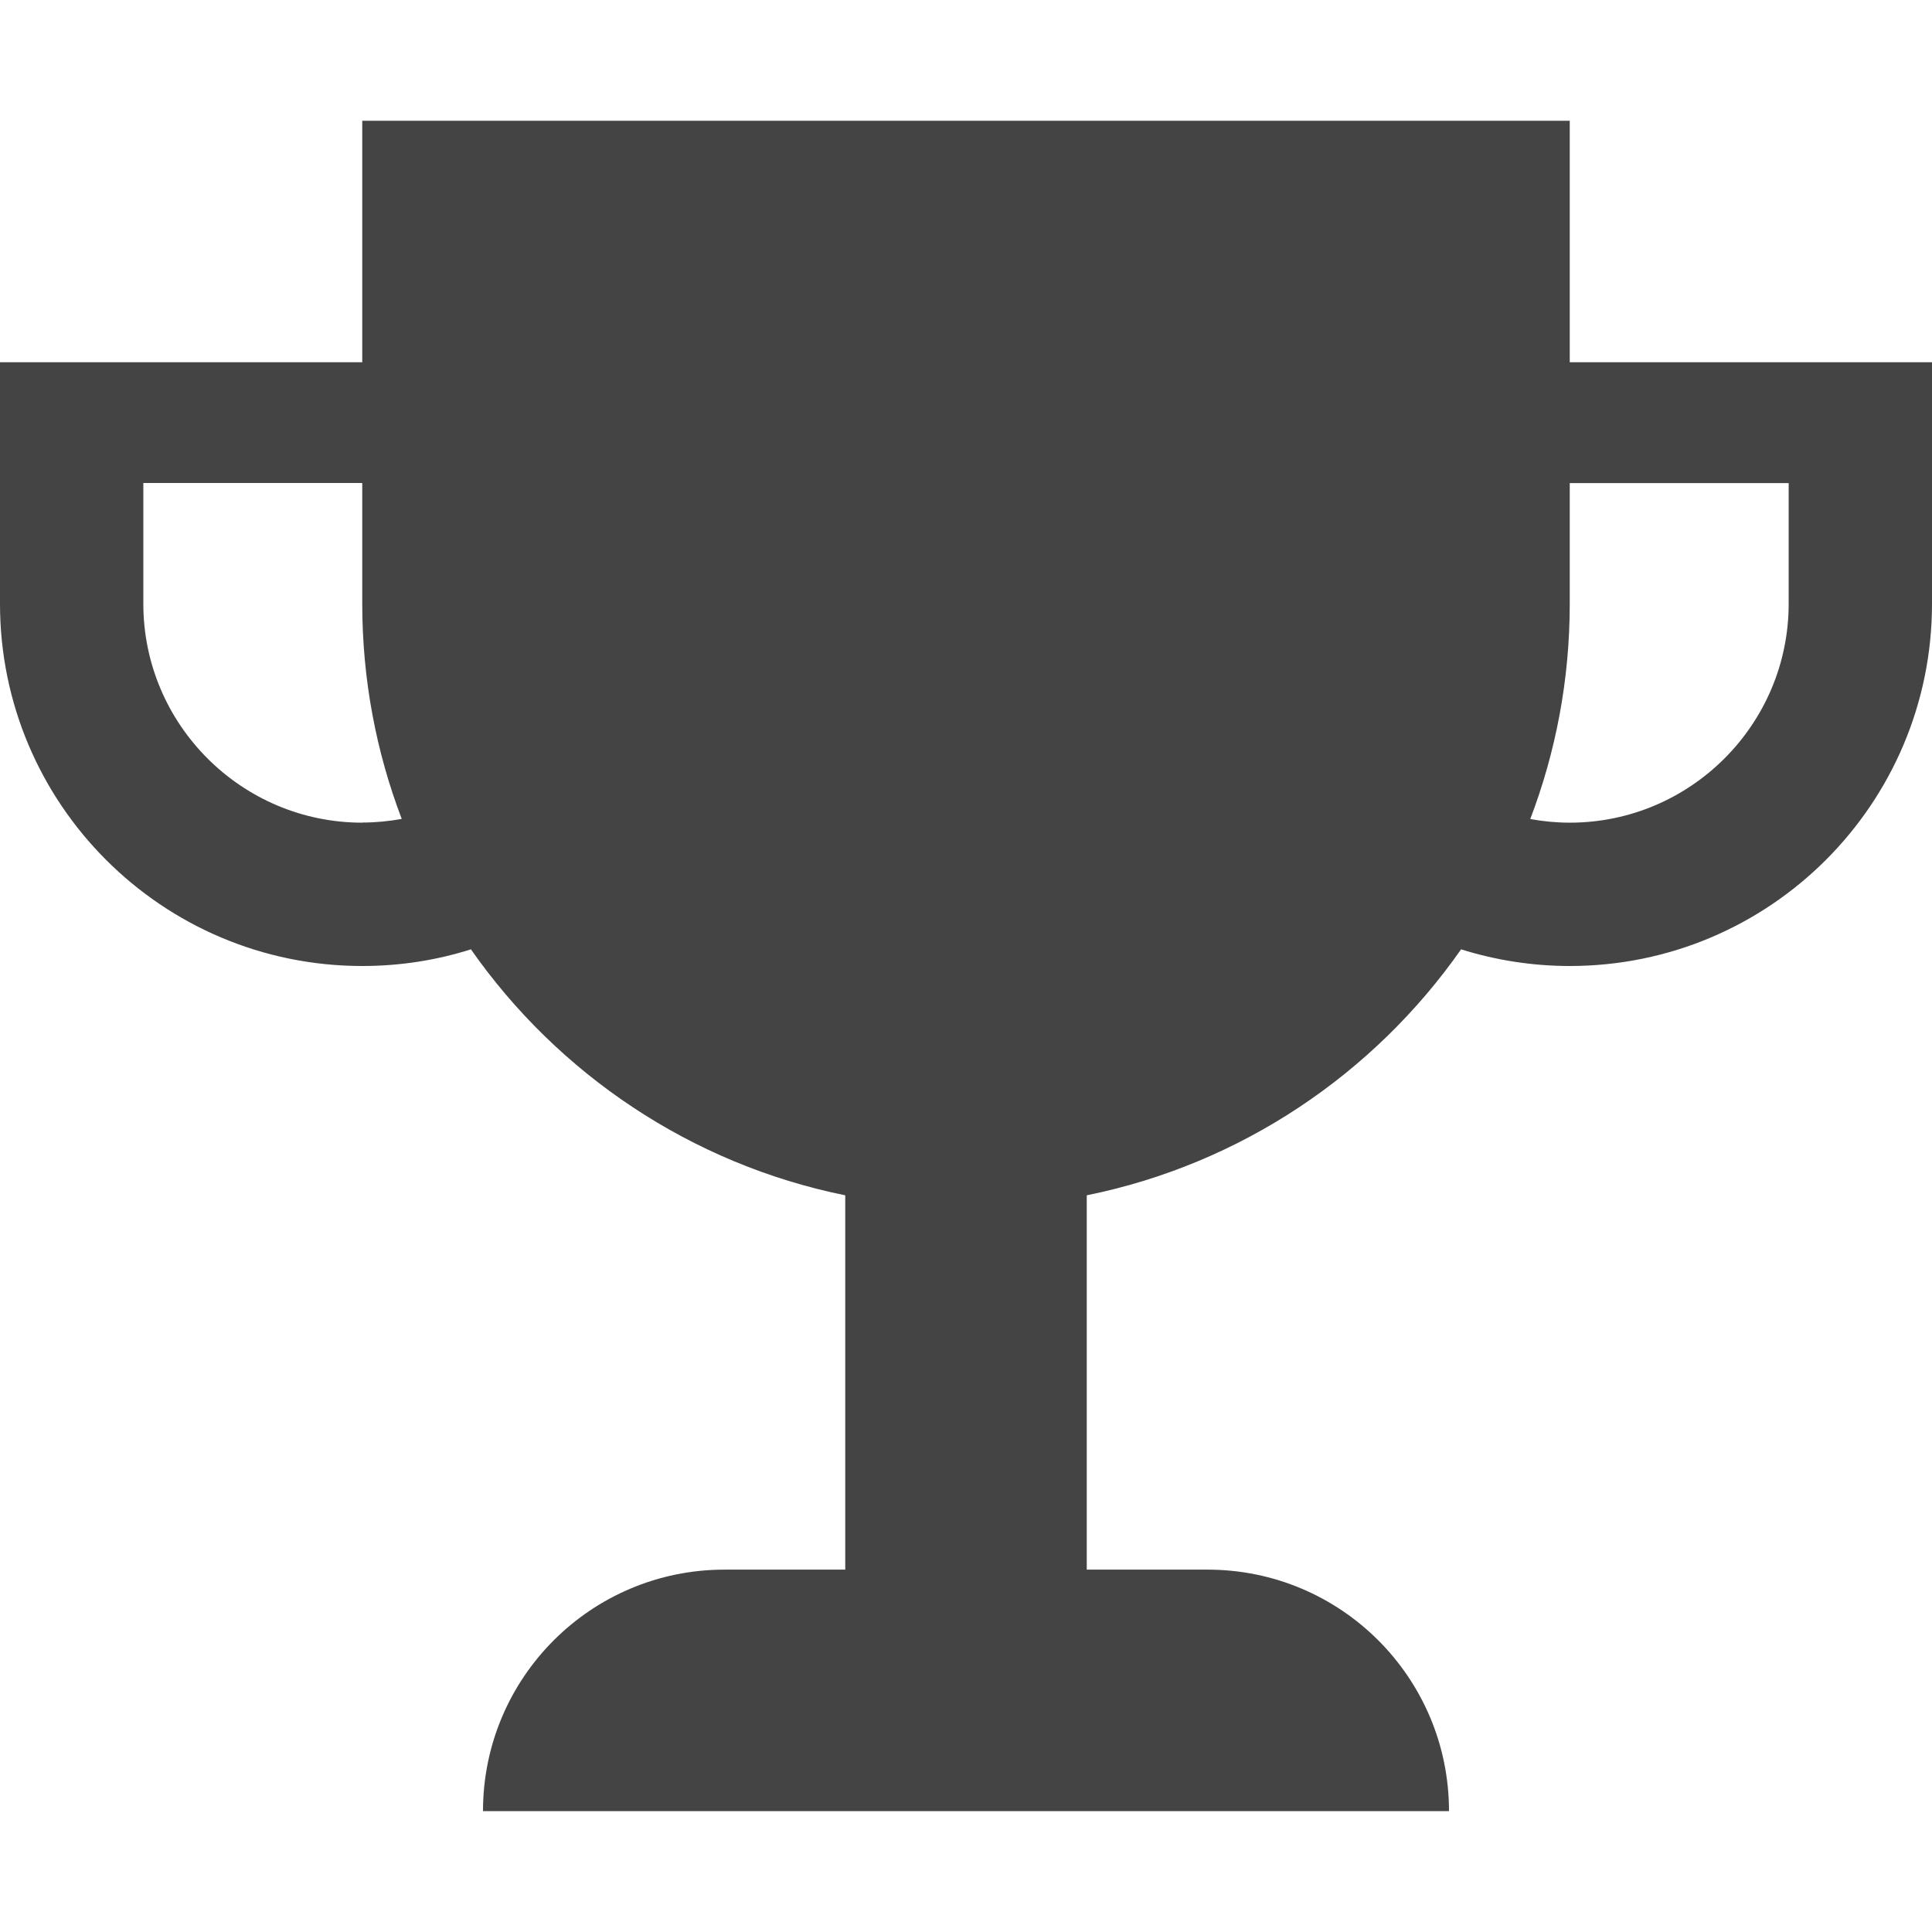
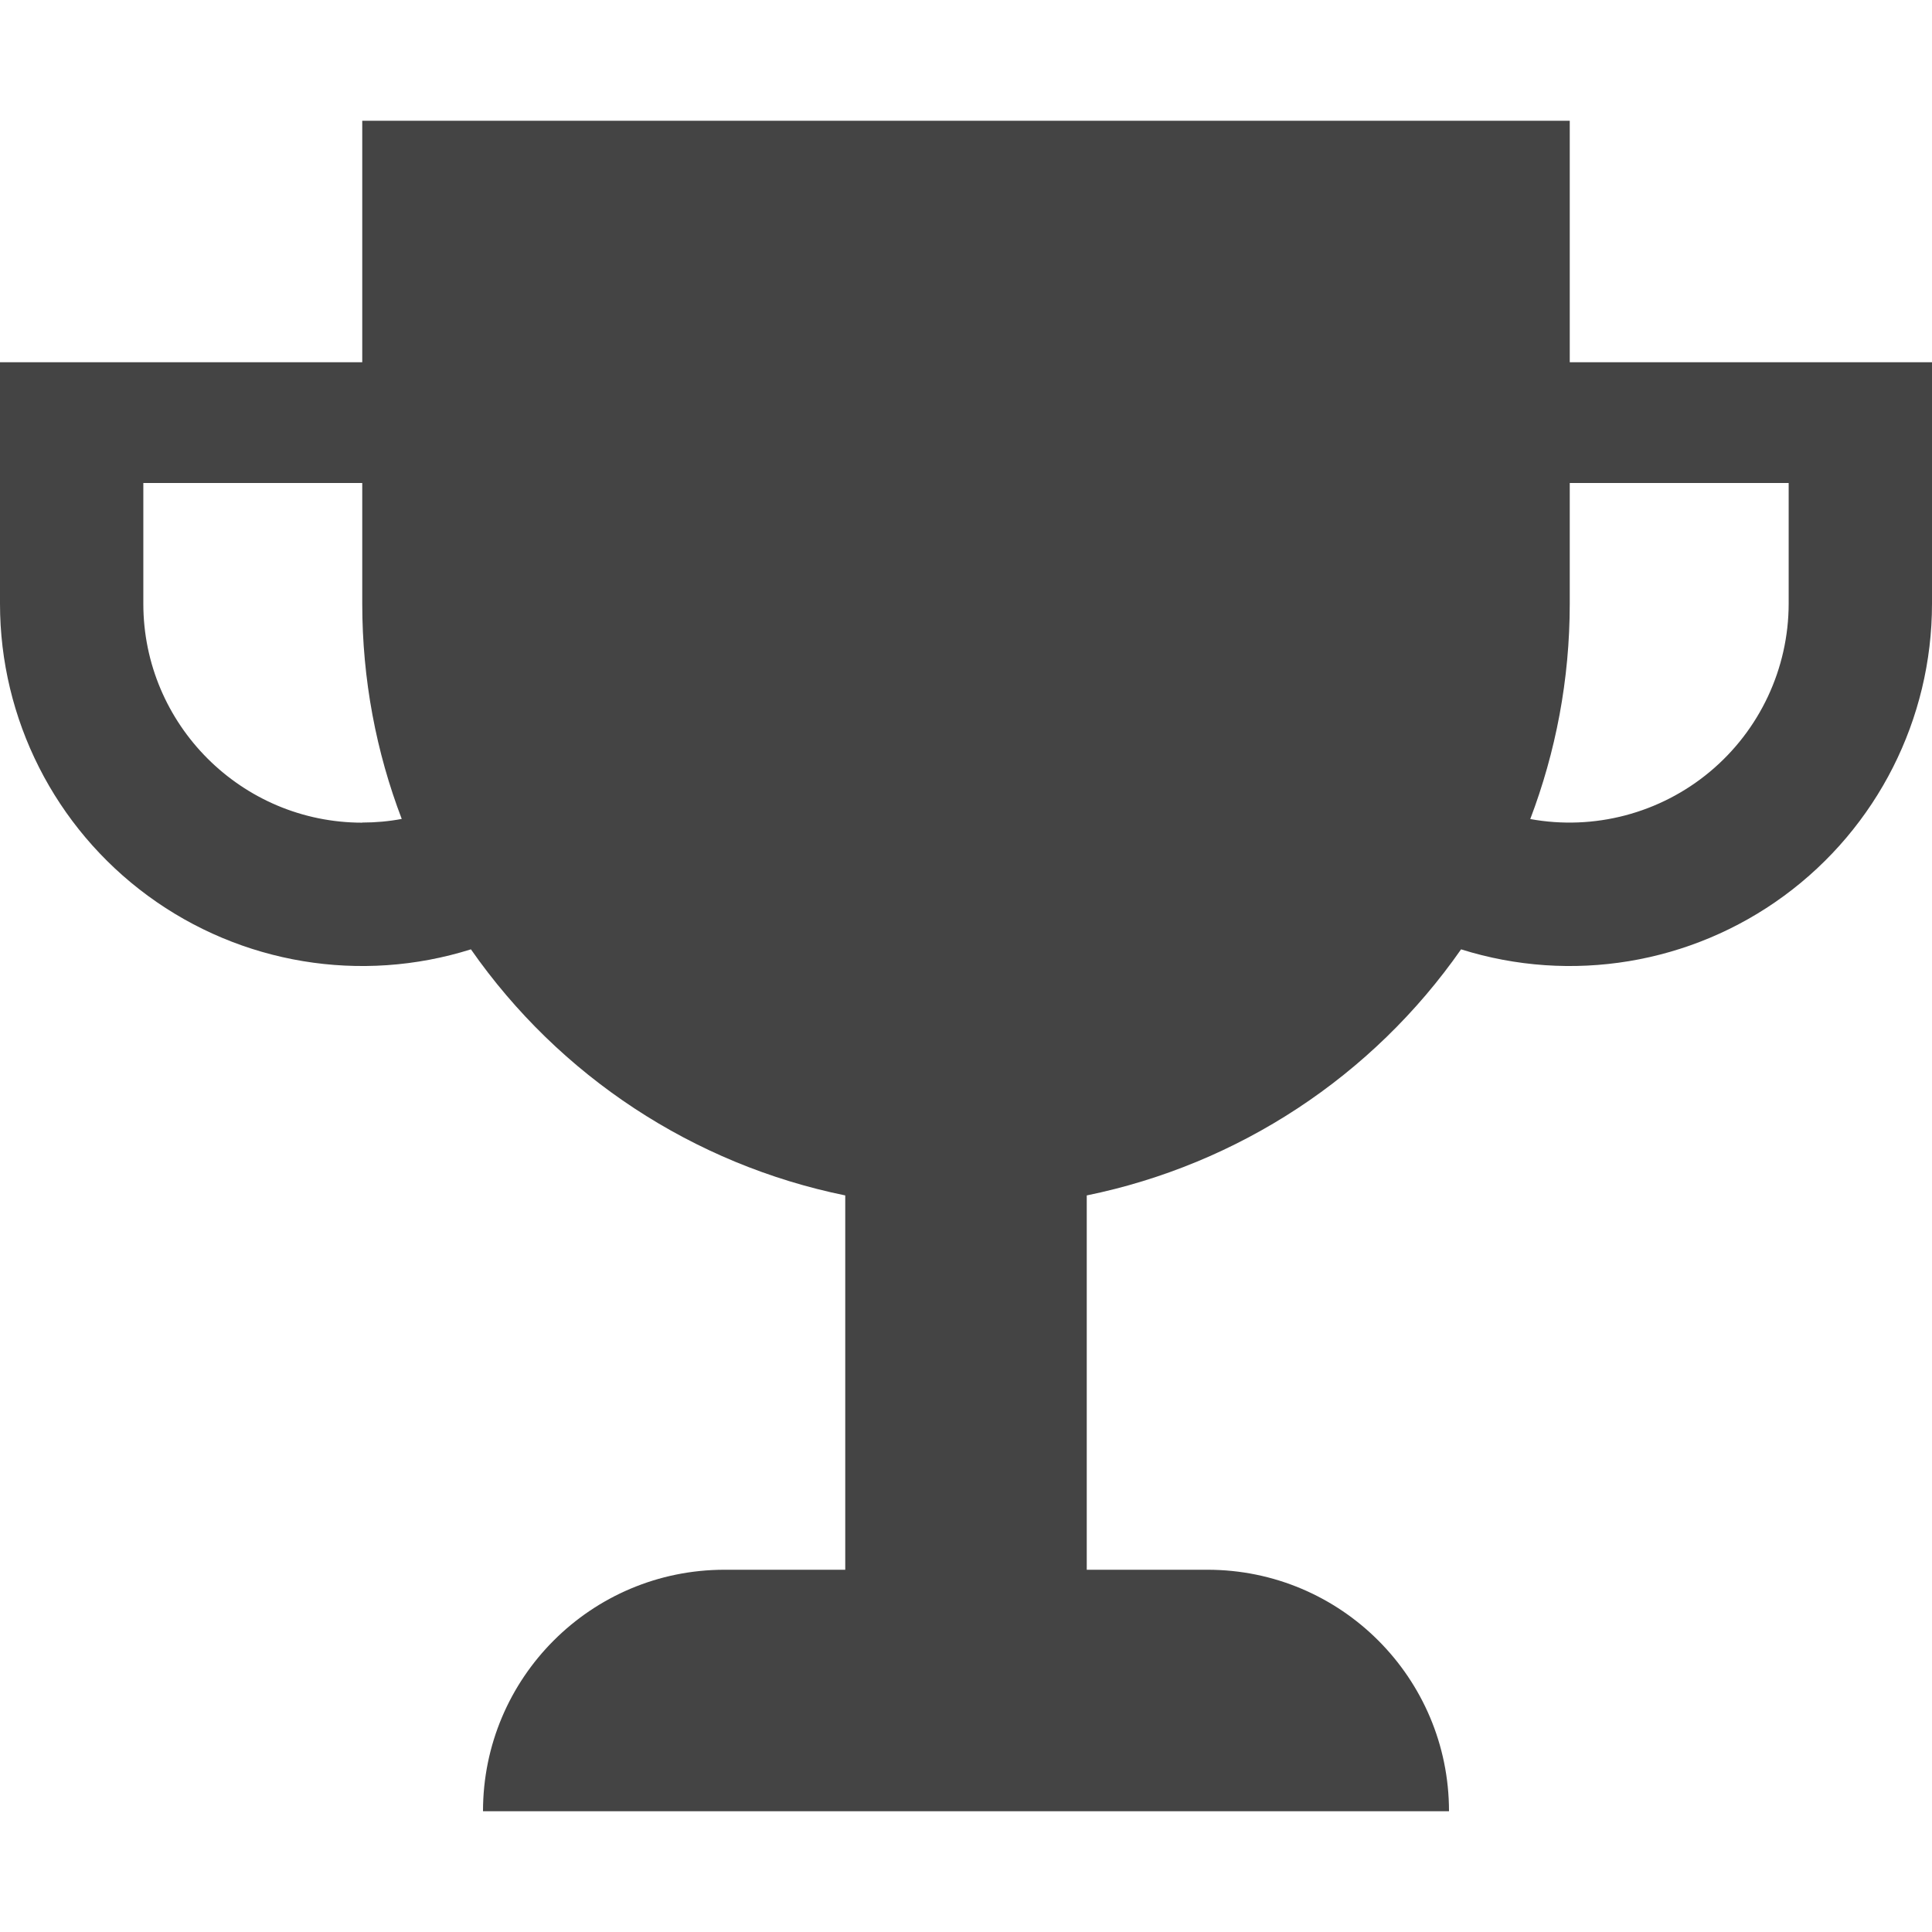
- <svg xmlns="http://www.w3.org/2000/svg" version="1.1" width="16" height="16" viewBox="0 0 16 16">
-   <path fill="#444444" d="M13 3v-2h-10v2h-3v2c0 1.657 1.343 3 3 3 0.314 0 0.616-0.048 0.9-0.138 0.721 1.031 1.822 1.778 3.1 2.037v3.1h-1c-1.105 0-2 0.895-2 2h8c0-1.105-0.895-2-2-2h-1v-3.1c1.278-0.259 2.378-1.006 3.1-2.037 0.284 0.089 0.587 0.138 0.9 0.138 1.657 0 3-1.343 3-3v-2h-3zM3 6.813c-0.999 0-1.813-0.813-1.813-1.813v-1h1.813v1c0 0.628 0.116 1.229 0.327 1.782-0.106 0.019-0.216 0.030-0.327 0.030zM14.813 5c0 0.999-0.813 1.813-1.813 1.813-0.112 0-0.221-0.011-0.327-0.030 0.211-0.554 0.327-1.154 0.327-1.782v-1h1.813v1z" />
+ <svg xmlns="http://www.w3.org/2000/svg" width="16" height="16" viewBox="0 0 16 16">
+   <path fill="#444" d="M13 3V1H3v2H0v2a3 3 0 0 0 3.9 2.862A5 5 0 0 0 7 9.9V13H6a2 2 0 0 0-2 2h8a2 2 0 0 0-2-2H9V9.9a5.003 5.003 0 0 0 3.1-2.038A3 3 0 0 0 16 5V3h-3zM3 6.813C2 6.813 1.187 6 1.187 5V4H3v1c0 .628.116 1.23.327 1.782-.106.02-.216.03-.327.03zM14.813 5a1.815 1.815 0 0 1-2.14 1.783C12.883 6.23 13 5.63 13 5V4h1.813v1z" />
</svg>
